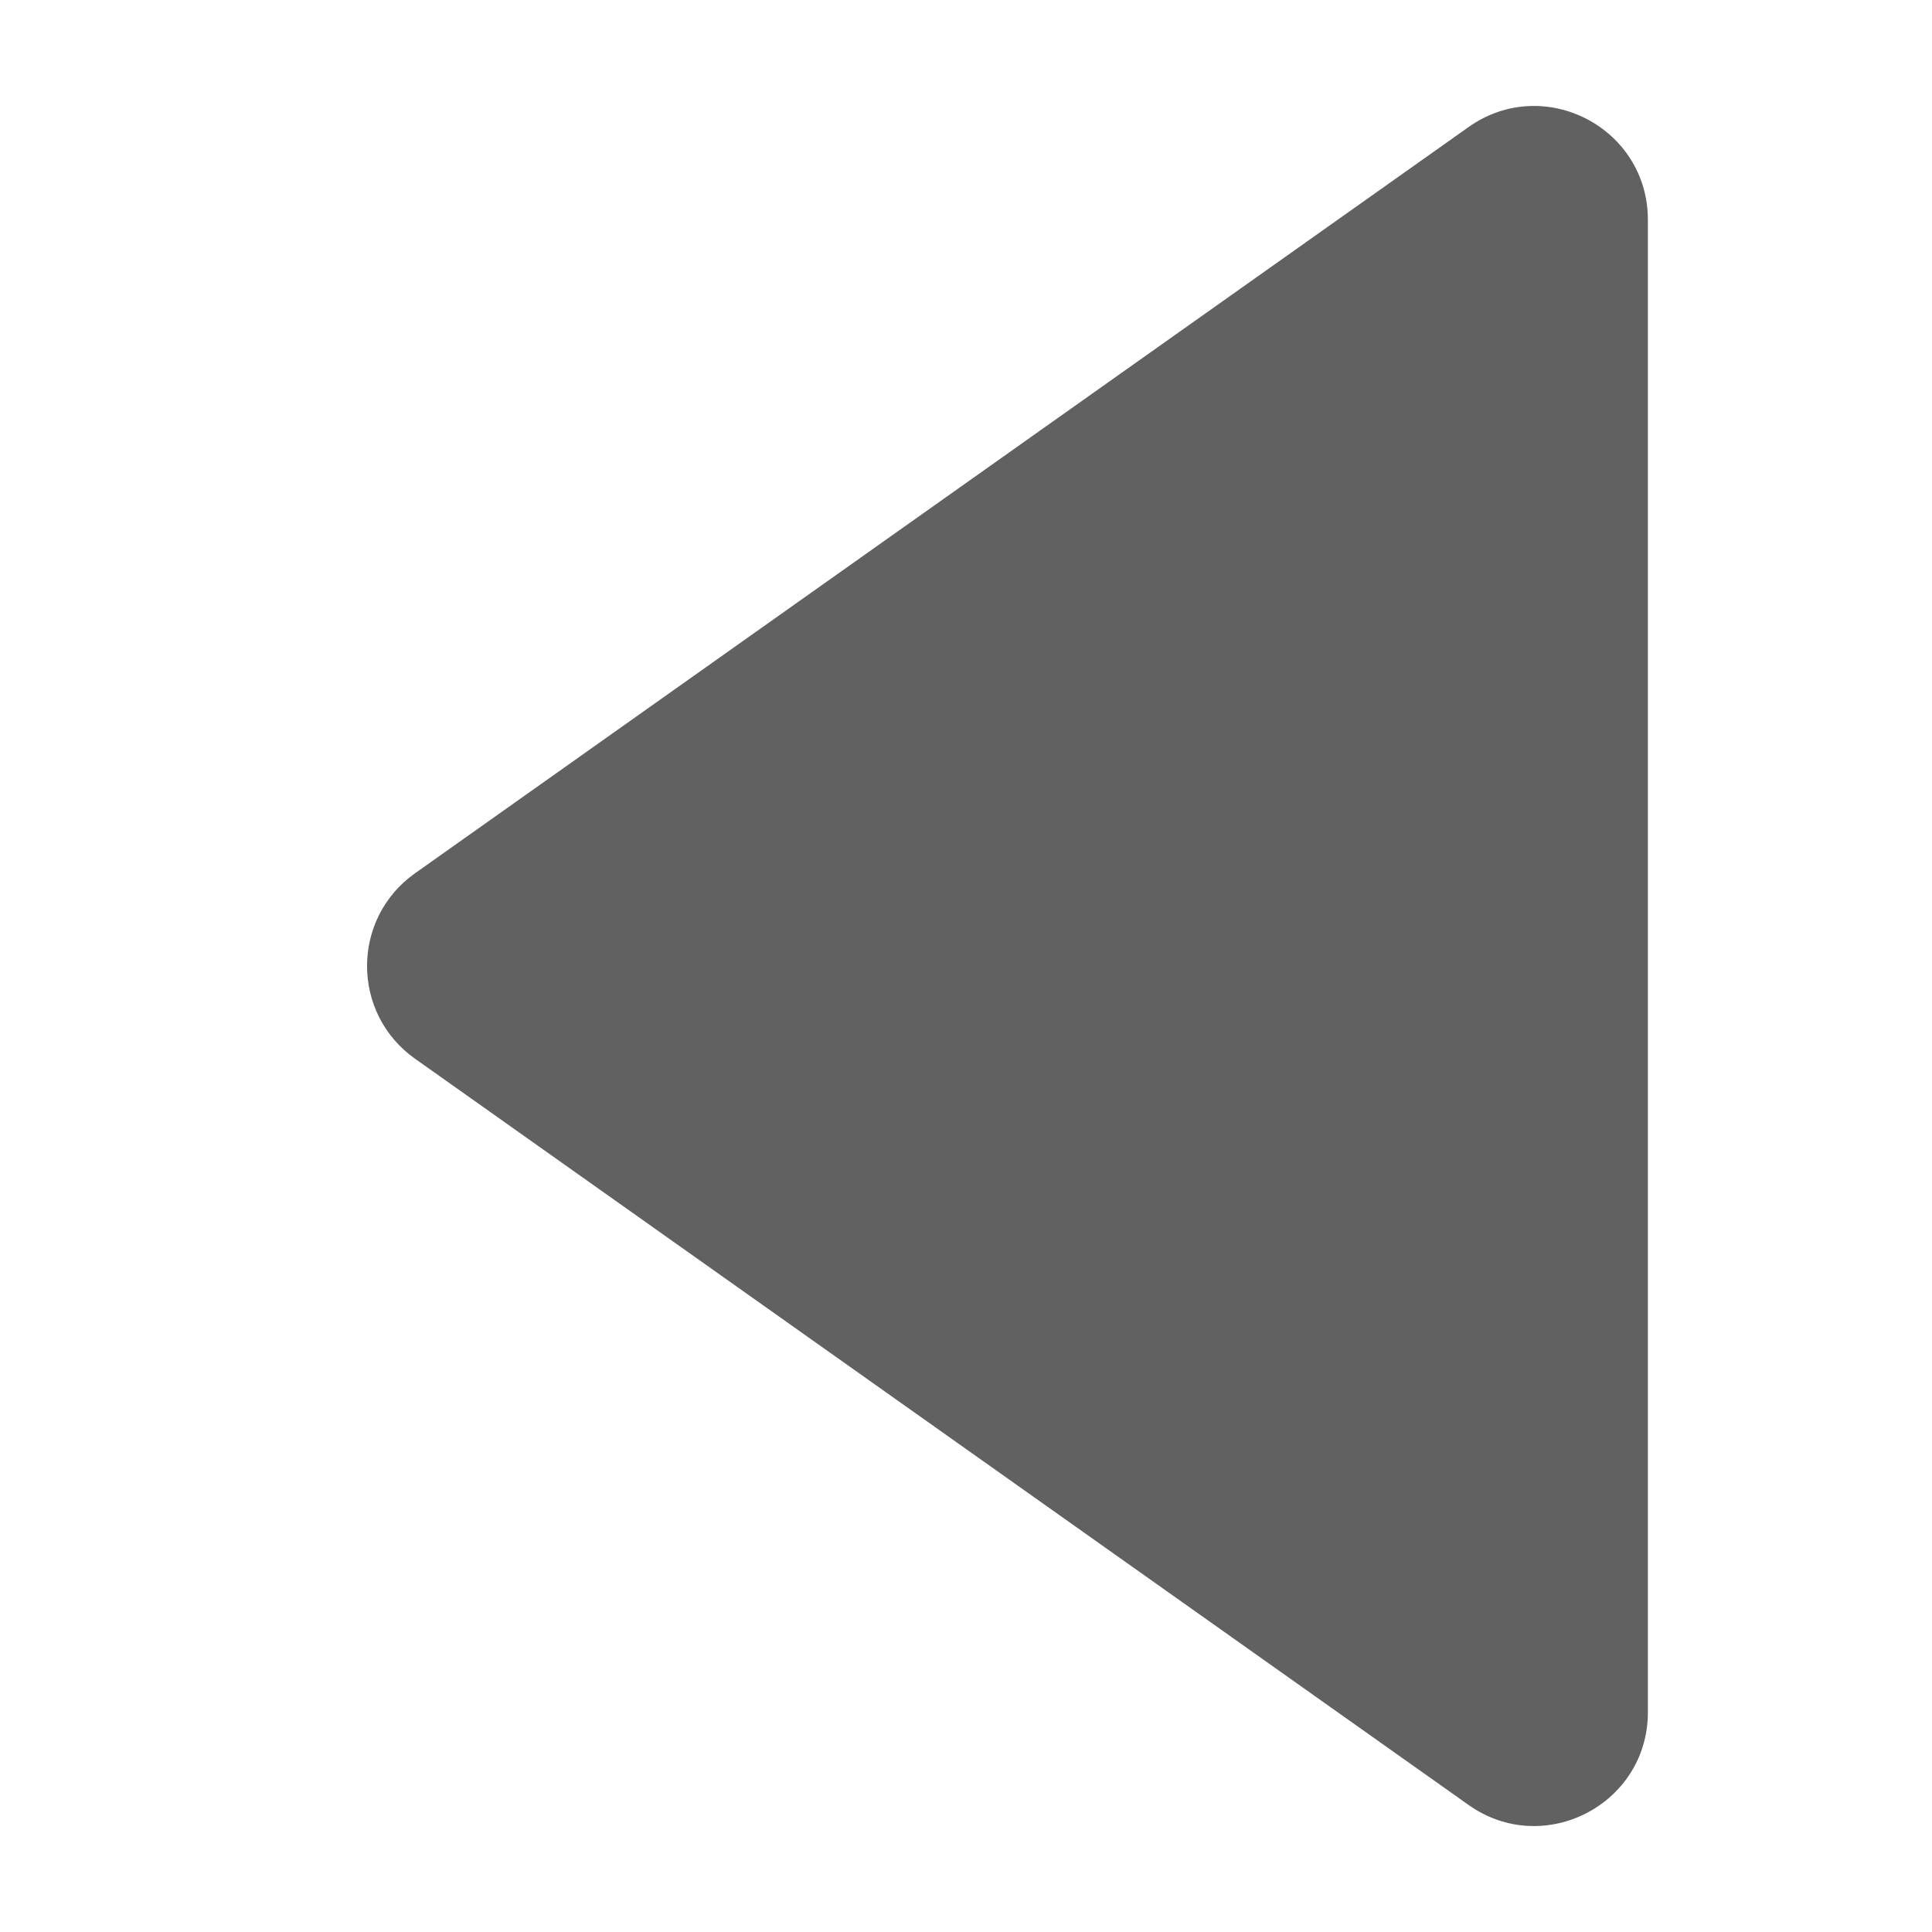
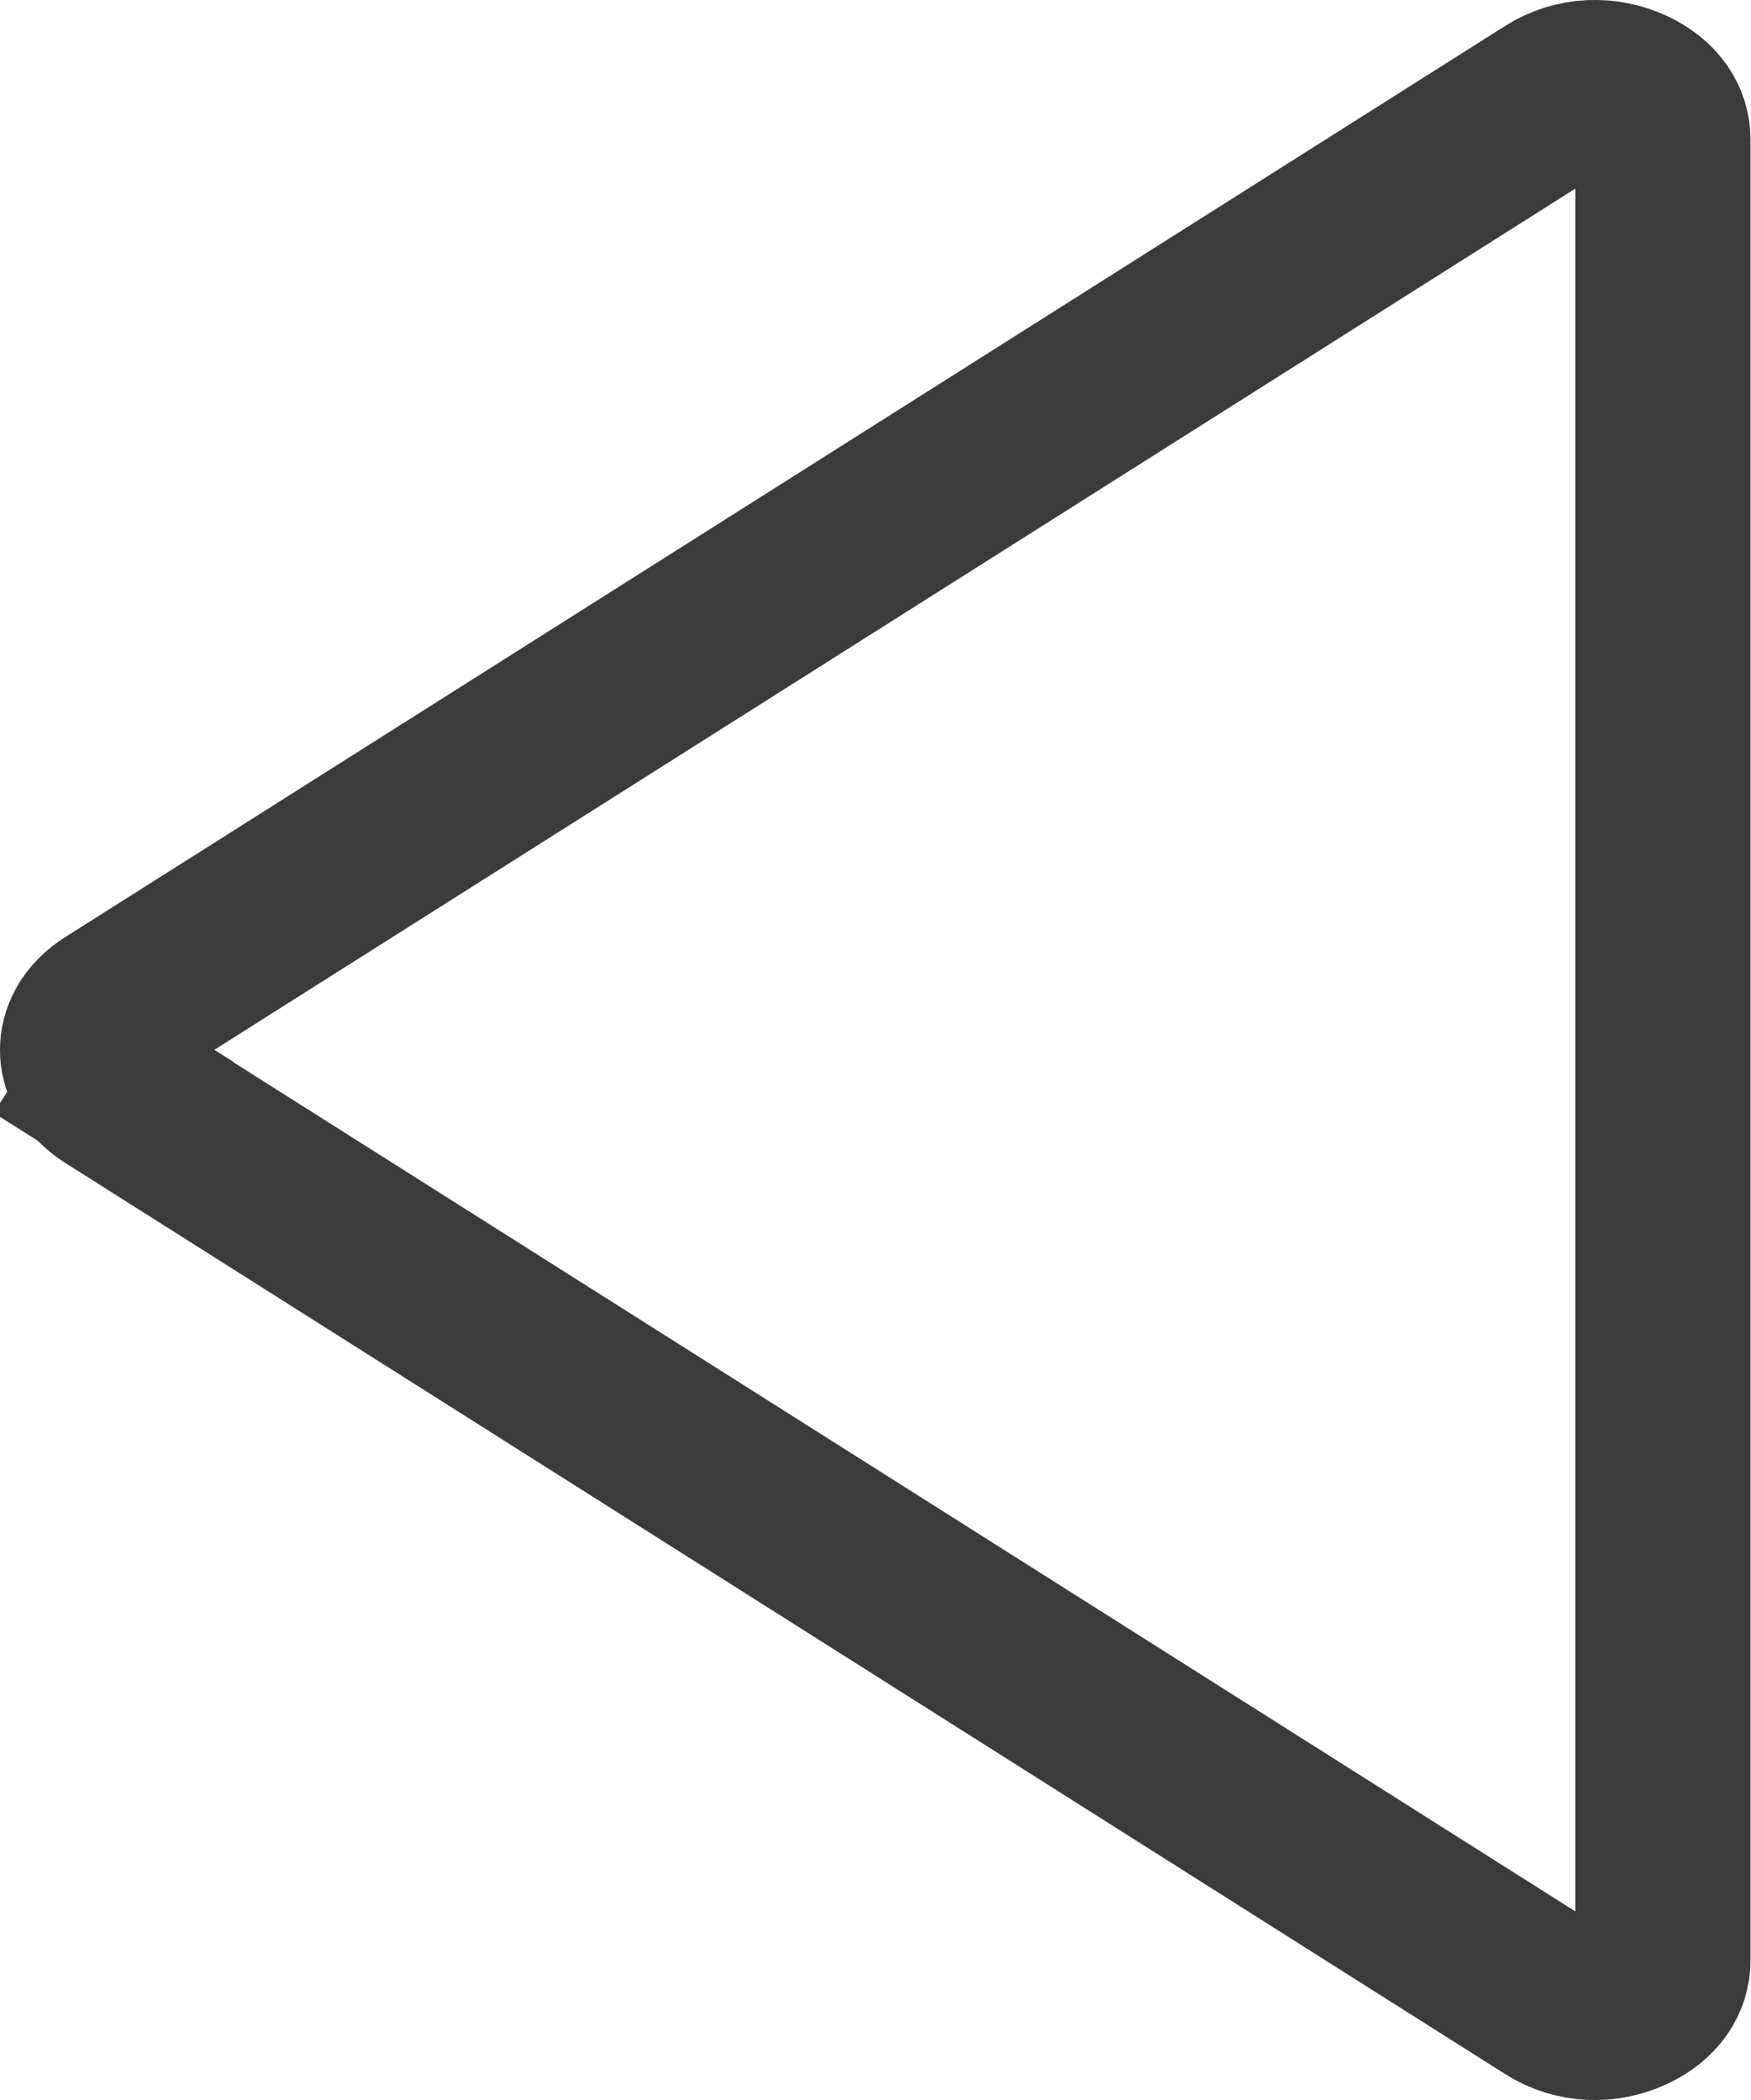
- <svg xmlns="http://www.w3.org/2000/svg" width="12" height="12" viewBox="0 0 12 17" fill="none">
-   <path d="M12 15.066C12 15.878 11.084 16.351 10.422 15.882L1.152 9.316C0.589 8.917 0.589 8.083 1.152 7.684L10.422 1.118C11.084 0.649 12 1.122 12 1.934V15.066Z" fill="#616161" />
+ <svg xmlns="http://www.w3.org/2000/svg" width="10" height="12" viewBox="0 0 10 12" fill="none">
+   <path d="M8.867 11.43L8.867 11.43L0.642 6.224L0.387 6.627L0.642 6.224C0.532 6.155 0.5 6.068 0.5 6C0.5 5.932 0.532 5.845 0.642 5.776L0.642 5.776L8.867 0.57L8.867 0.57C9.004 0.483 9.173 0.48 9.311 0.544C9.447 0.607 9.5 0.705 9.5 0.794V11.206C9.5 11.295 9.447 11.393 9.311 11.456C9.173 11.52 9.004 11.517 8.867 11.43Z" stroke="#3B3B3B" />
</svg>
